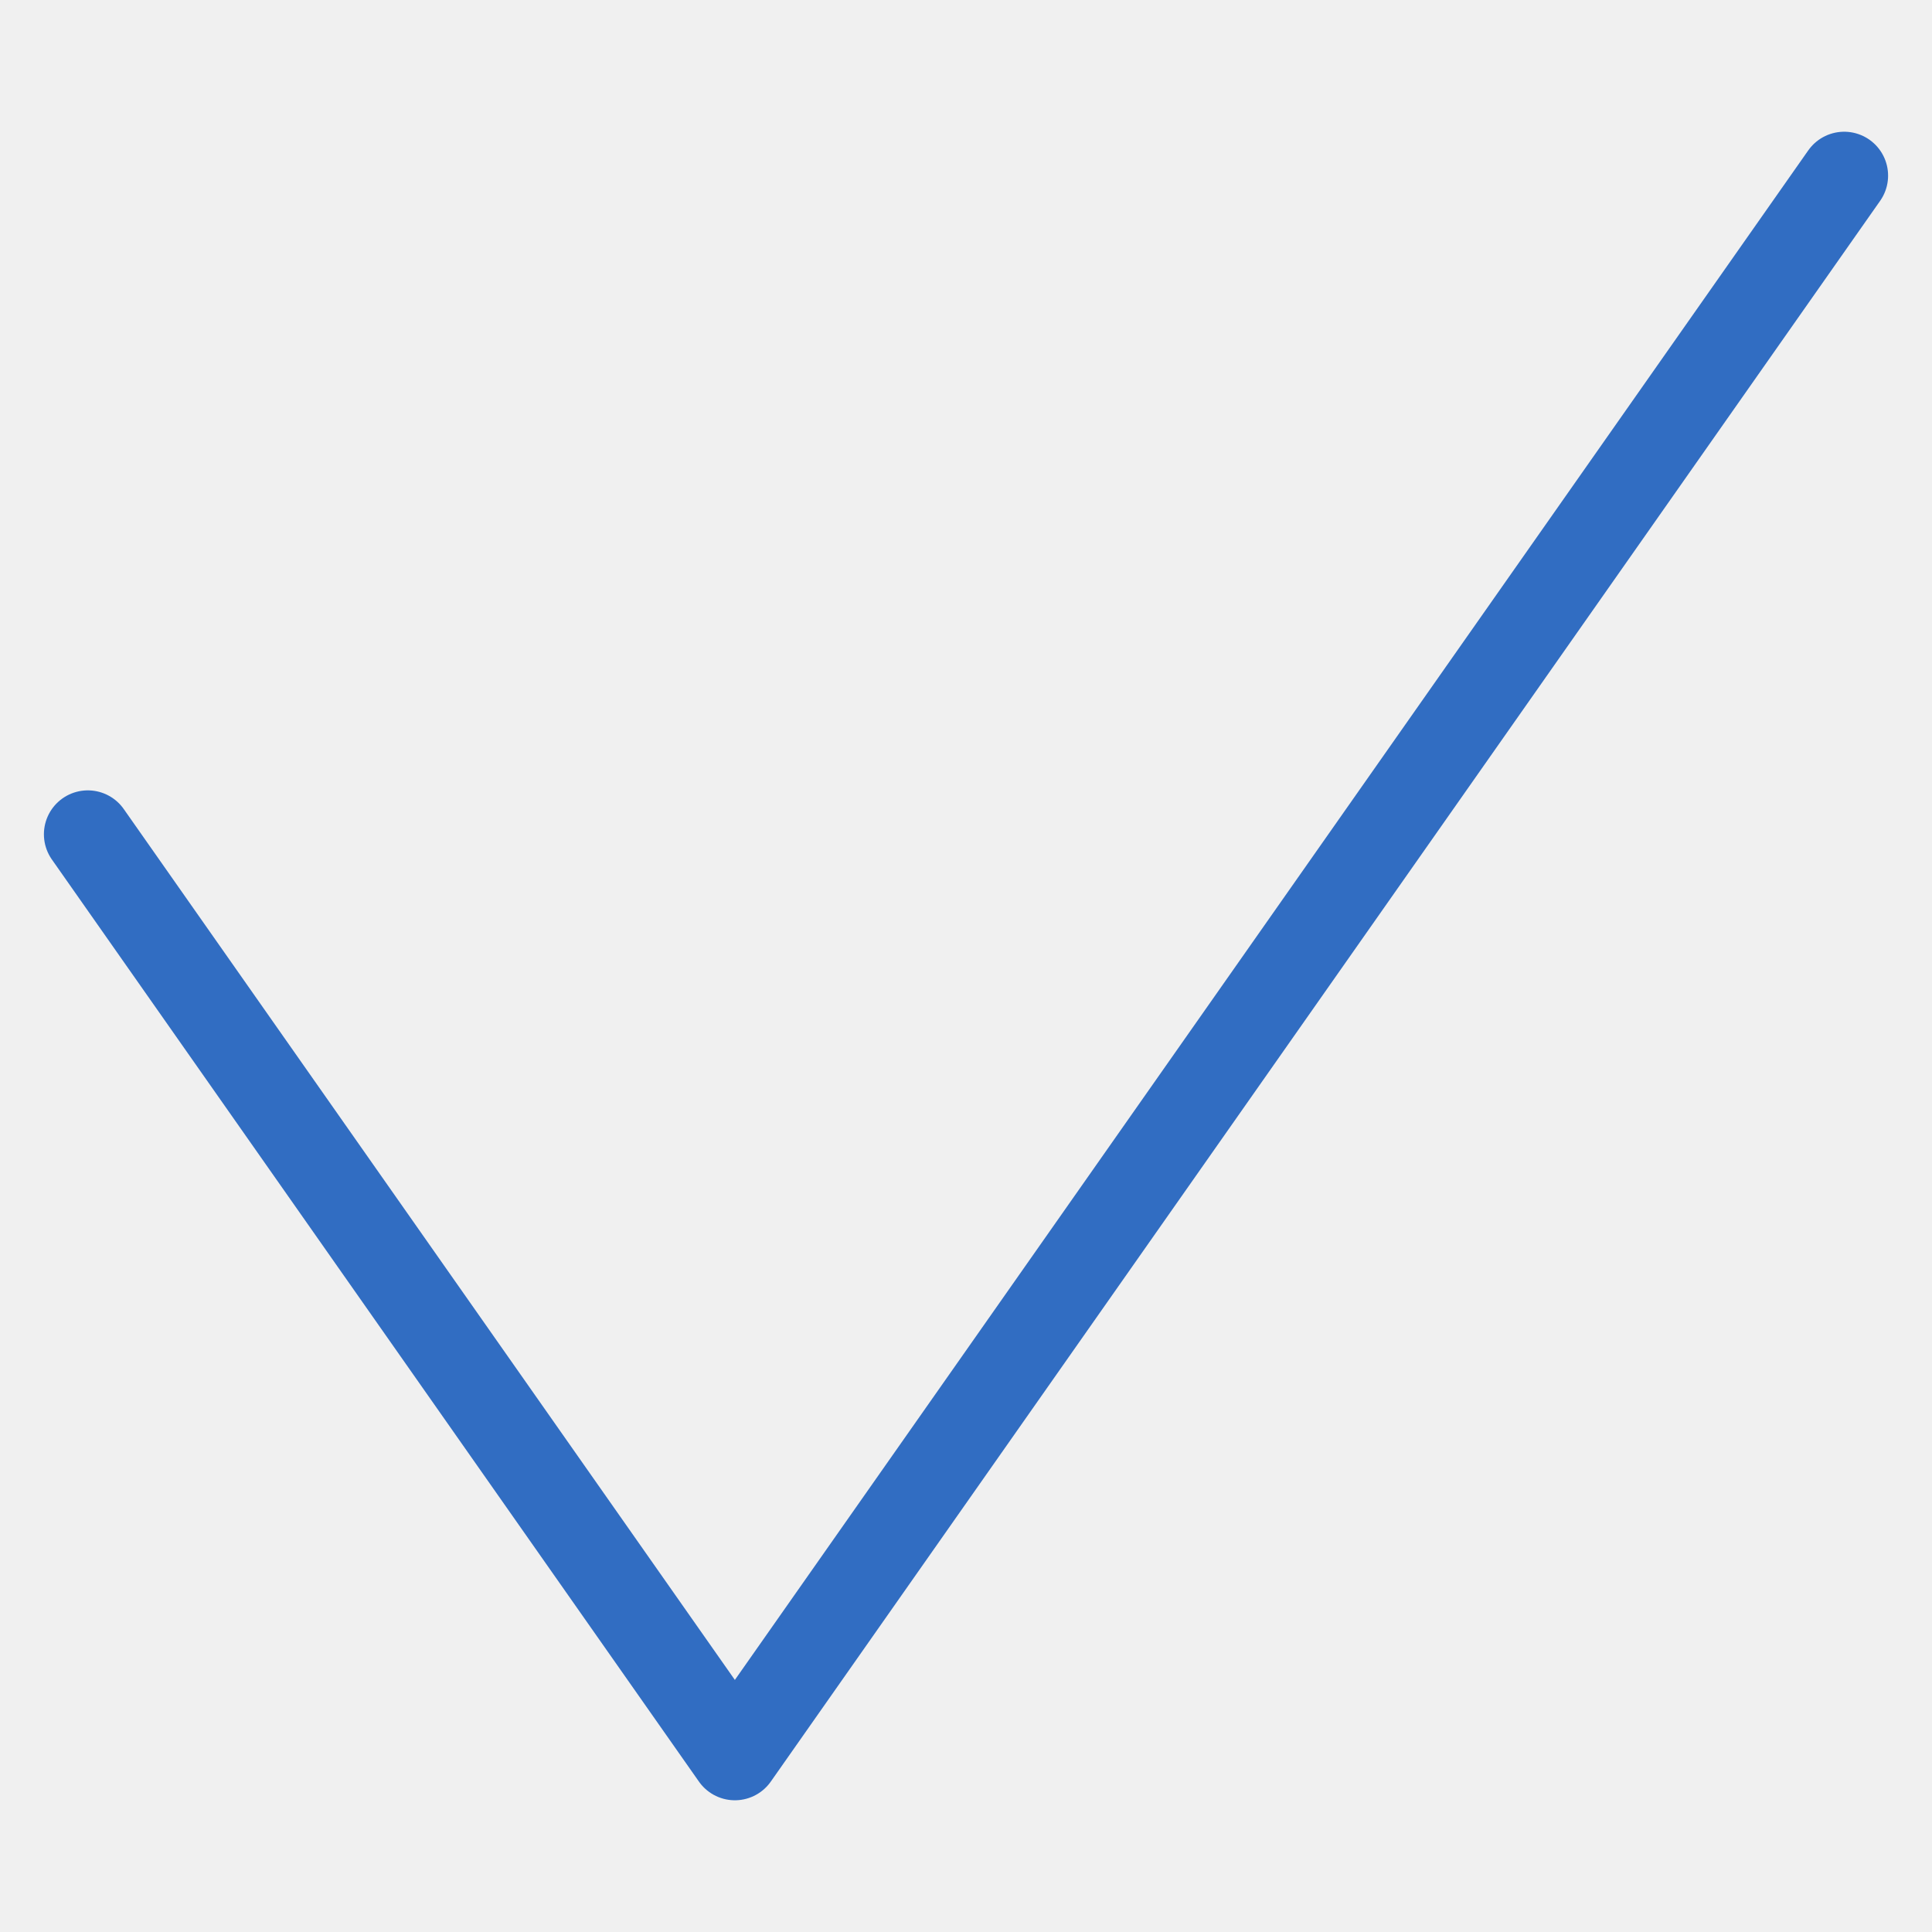
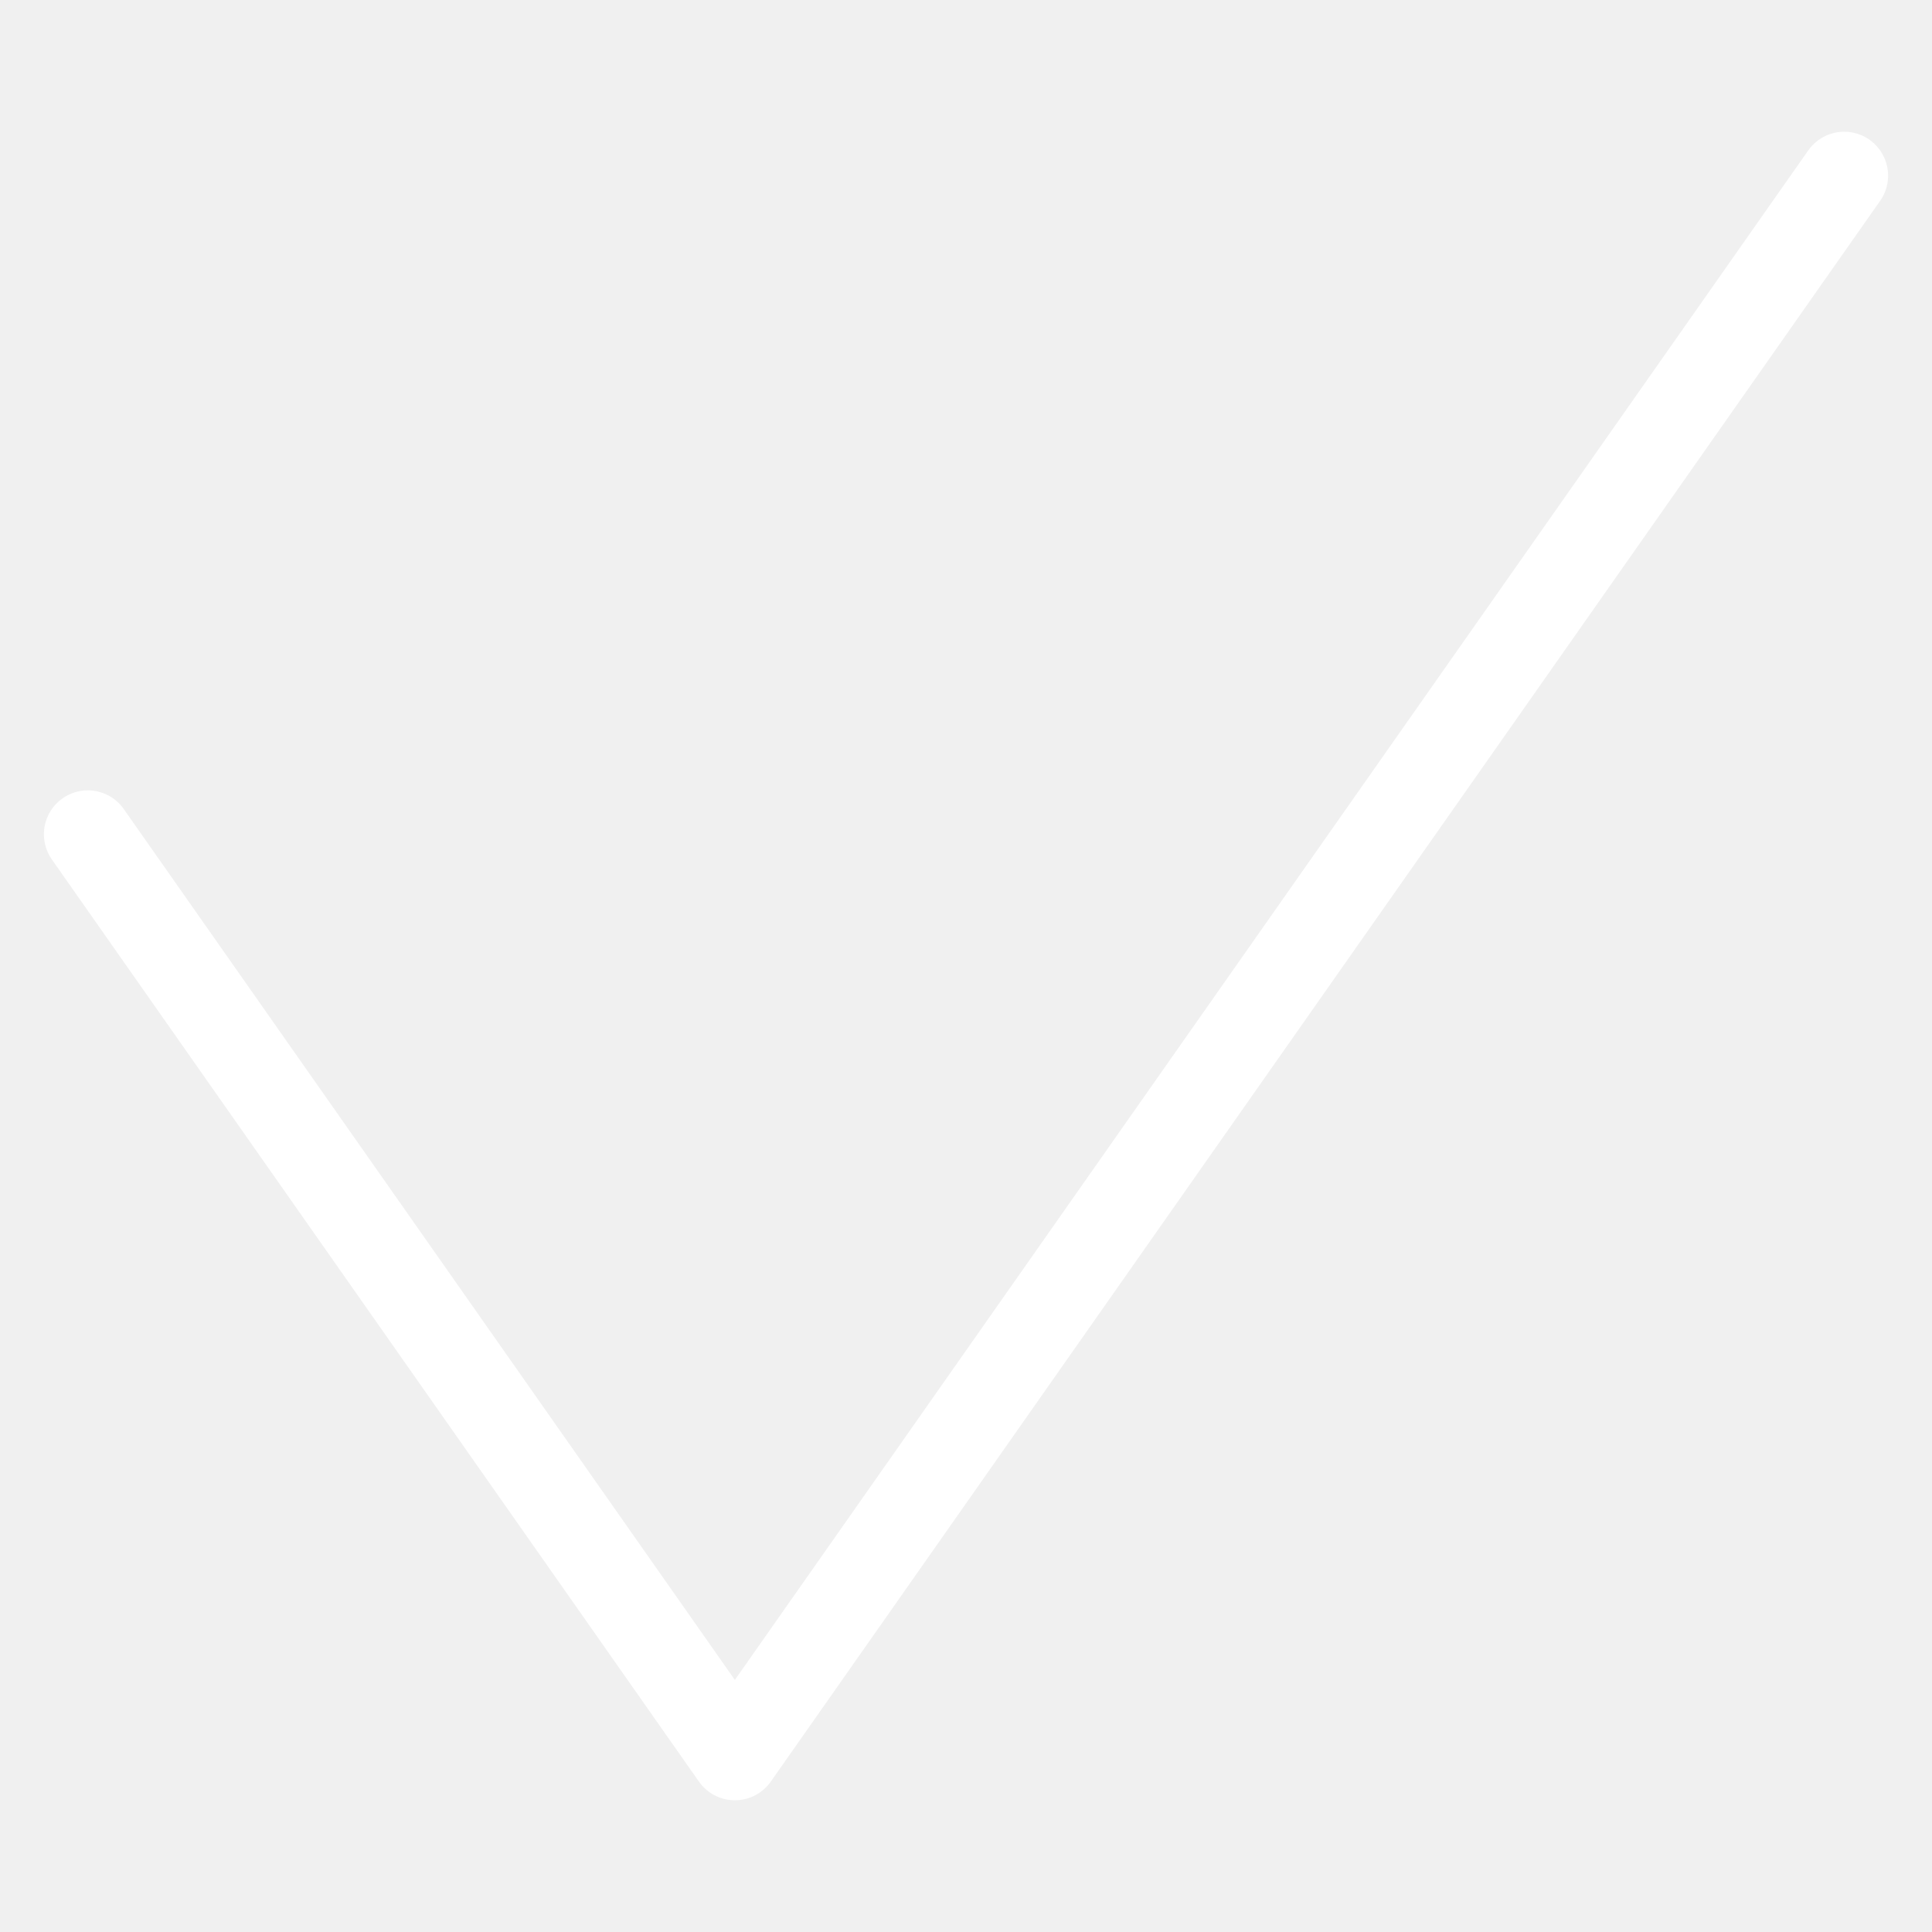
<svg xmlns="http://www.w3.org/2000/svg" width="22" height="22" viewBox="0 0 22 22" fill="none">
-   <path d="M1 9.5L8.368 20L21 2" stroke="#316DC2" stroke-linecap="round" stroke-linejoin="round" />
+   <path d="M1 9.5L8.368 20L21 2" stroke="#ffffff" stroke-linecap="round" stroke-linejoin="round" />
</svg>
